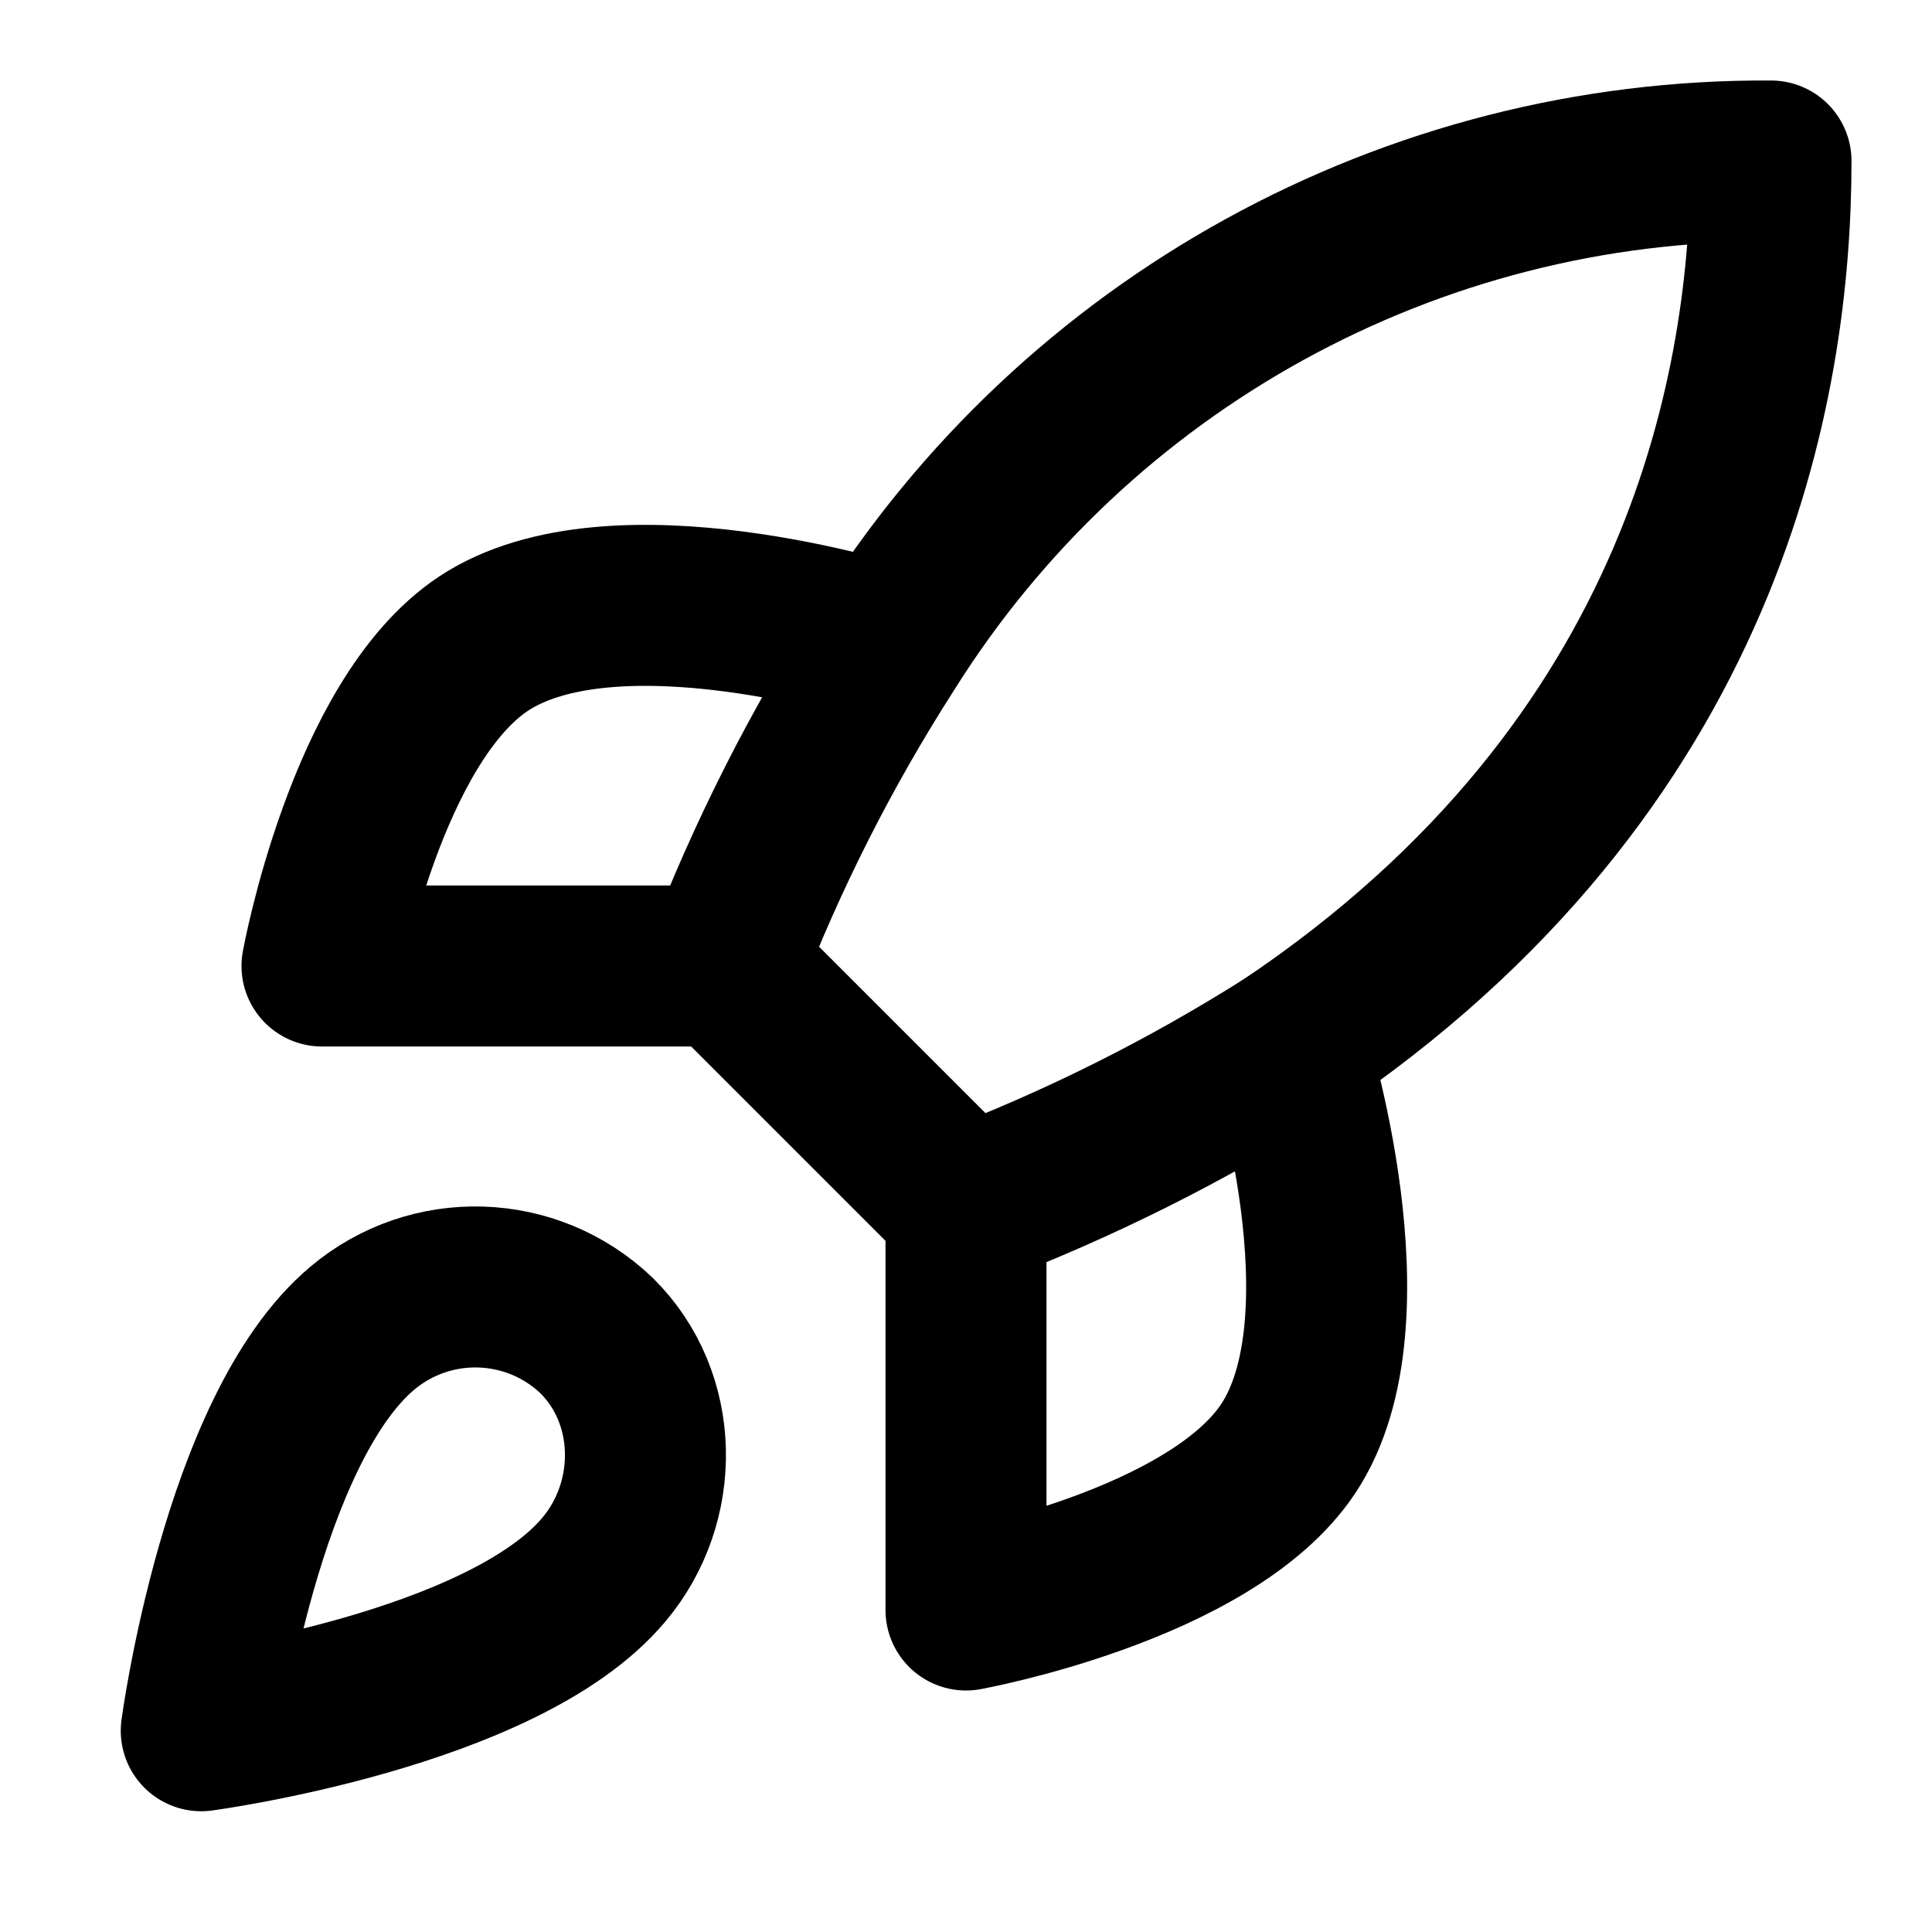
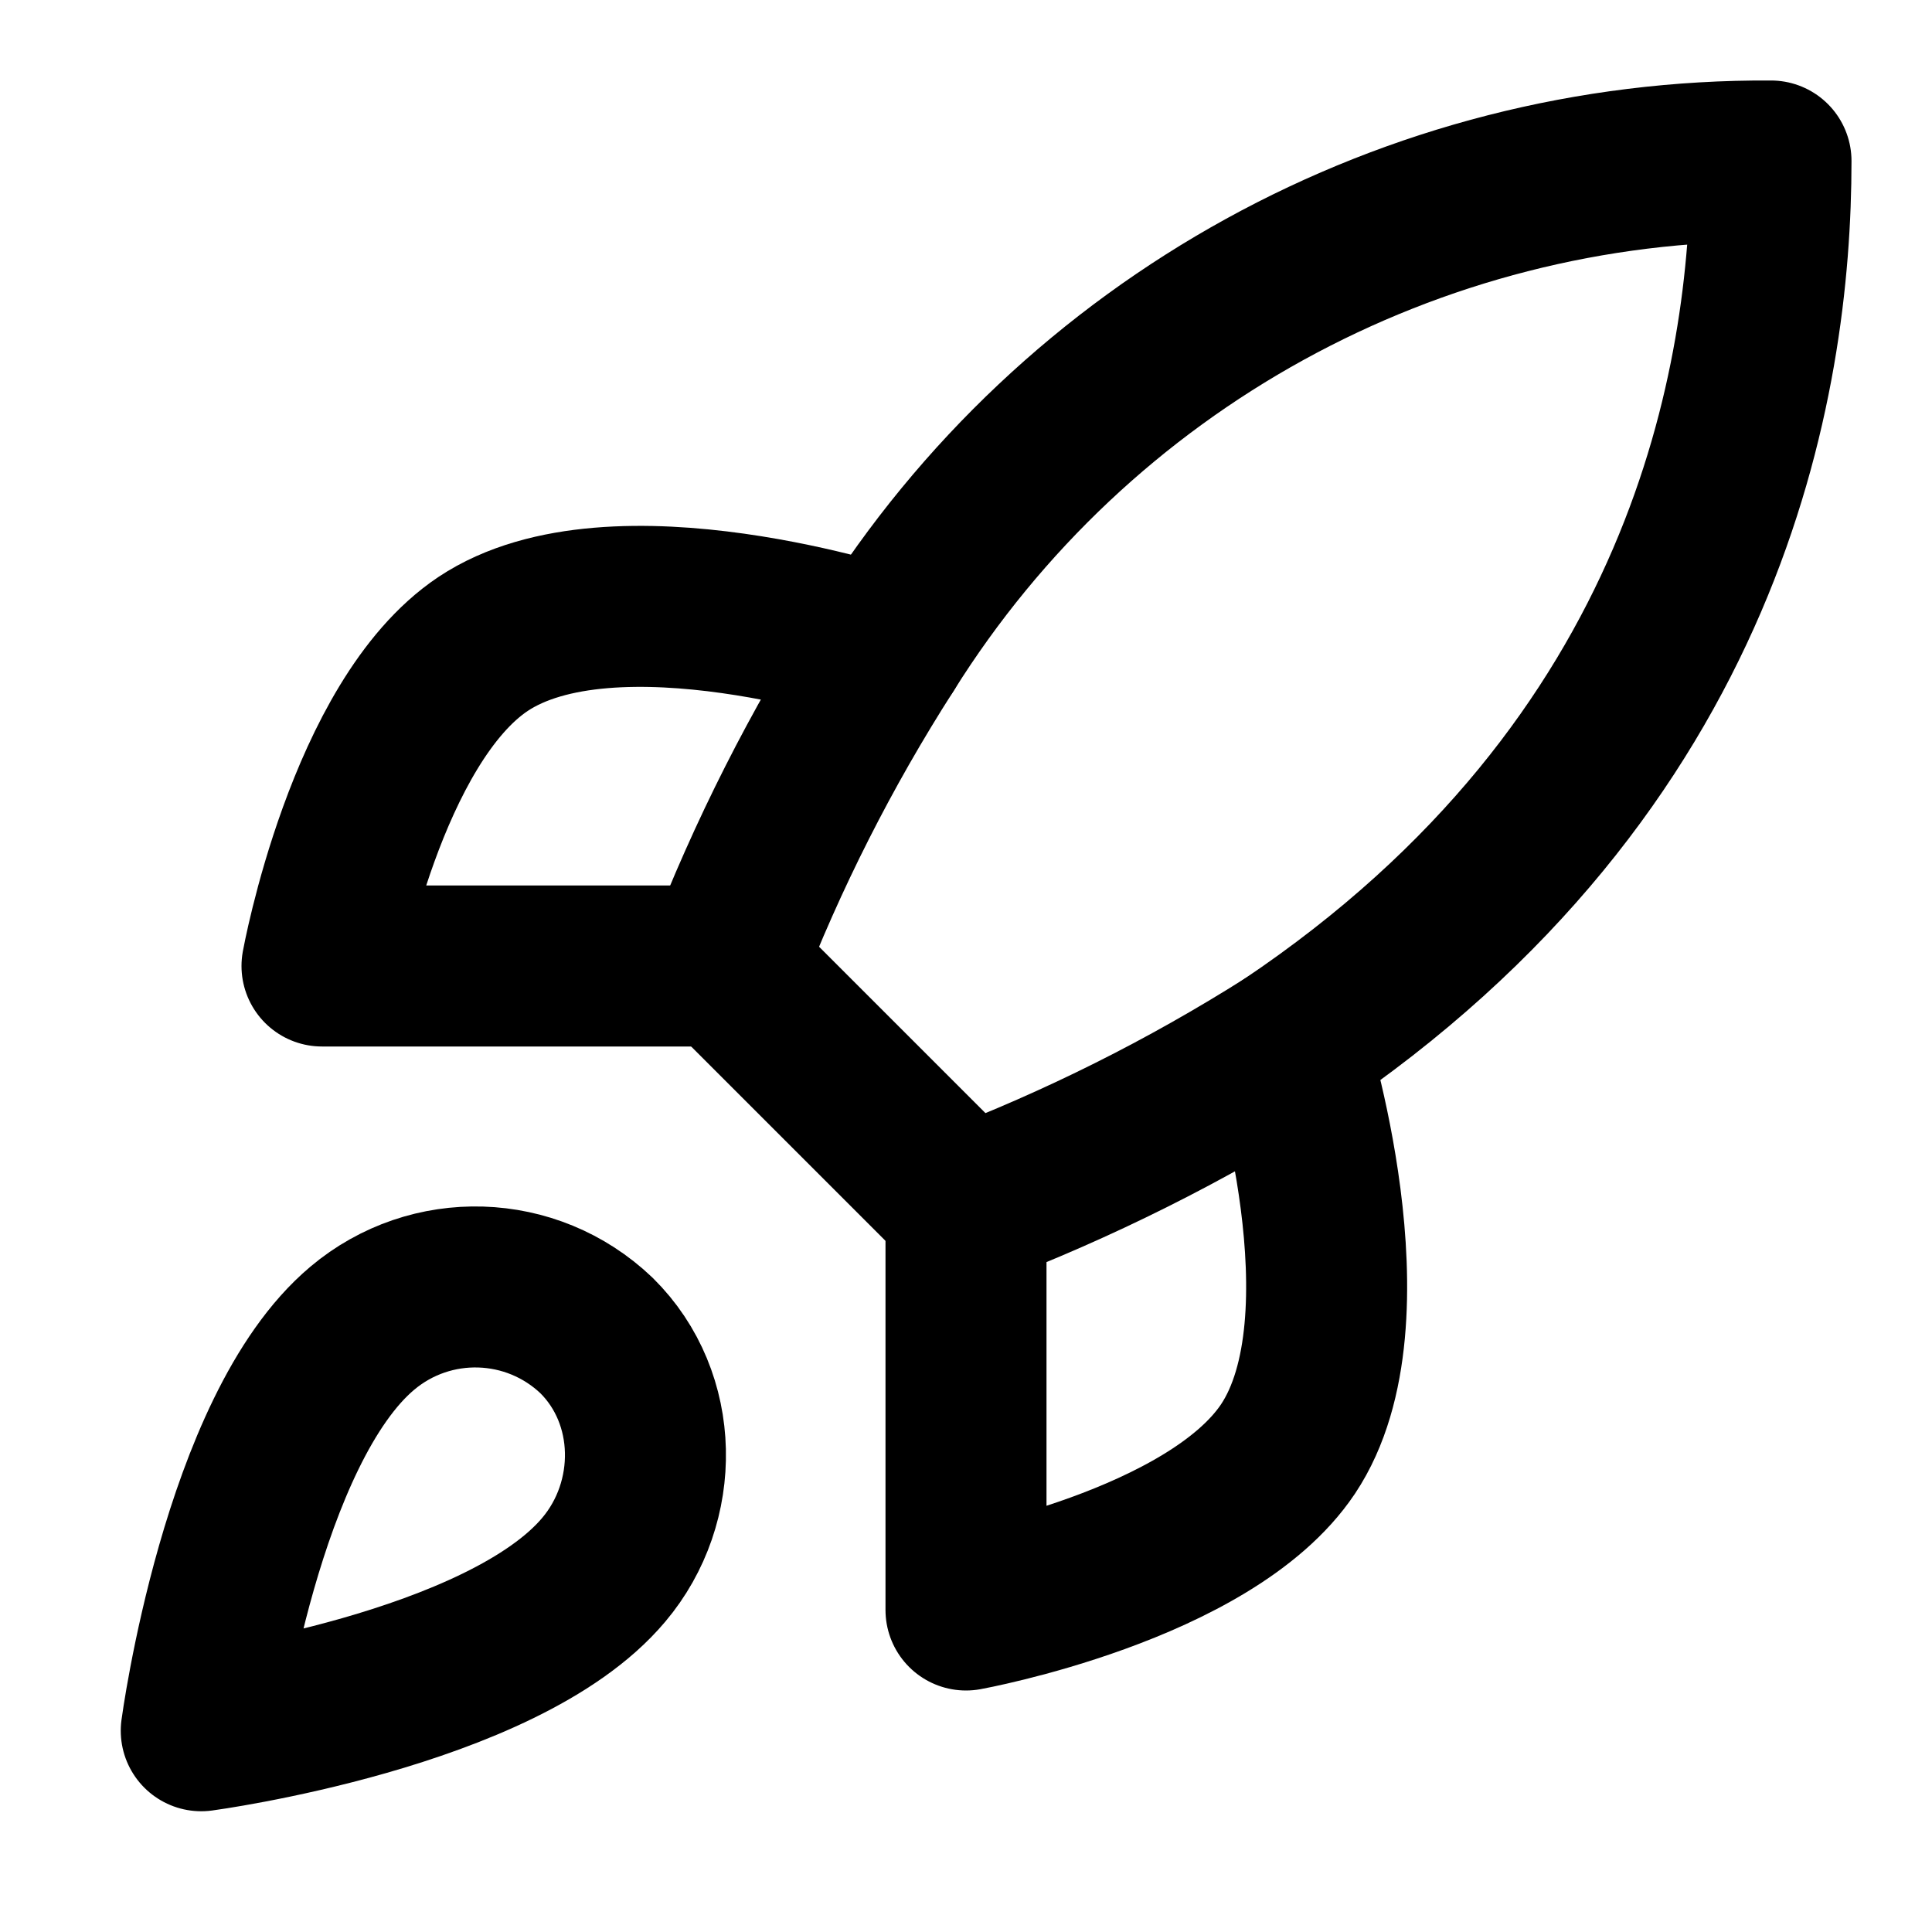
<svg xmlns="http://www.w3.org/2000/svg" viewBox="0 0 24 24" fill="none" stroke="currentColor" stroke-width="2" stroke-linecap="round" stroke-linejoin="round">
-   <path d="M4.5 16.5c-1.5 1.26-2 5-2 5s3.74-.5 5-2c.71-.84.7-2.13-.09-2.91a2.18 2.18 0 0 0-2.91-.09z" />
-   <path d="m12 15-3-3a22 22 0 0 1 2-3.95A12.88 12.88 0 0 1 22 2c0 2.72-.78 7.5-6 11a22.35 22.35 0 0 1-4 2z" />
-   <path d="M9 12H4s.55-3.03 2-4c1.62-1.08 5 0 5 0" />
  <path d="M12 15v5s3.03-.55 4-2c1.08-1.62 0-5 0-5" />
+   <path d="M4.5 16.5c-1.5 1.26-2 5-2 5s3.74-.5 5-2c.71-.84.7-2.13-.09-2.91a2.18 2.18 0 0 0-2.91-.09" />
+   <path d="M9 12a22 22 0 0 1 2-3.95A12.88 12.88 0 0 1 22 2c0 2.72-.78 7.5-6 11a22.4 22.4 0 0 1-4 2z" />
+   <path d="M9 12H4s.55-3.03 2-4c1.62-1.08 5 .05 5 .05" />
</svg>
